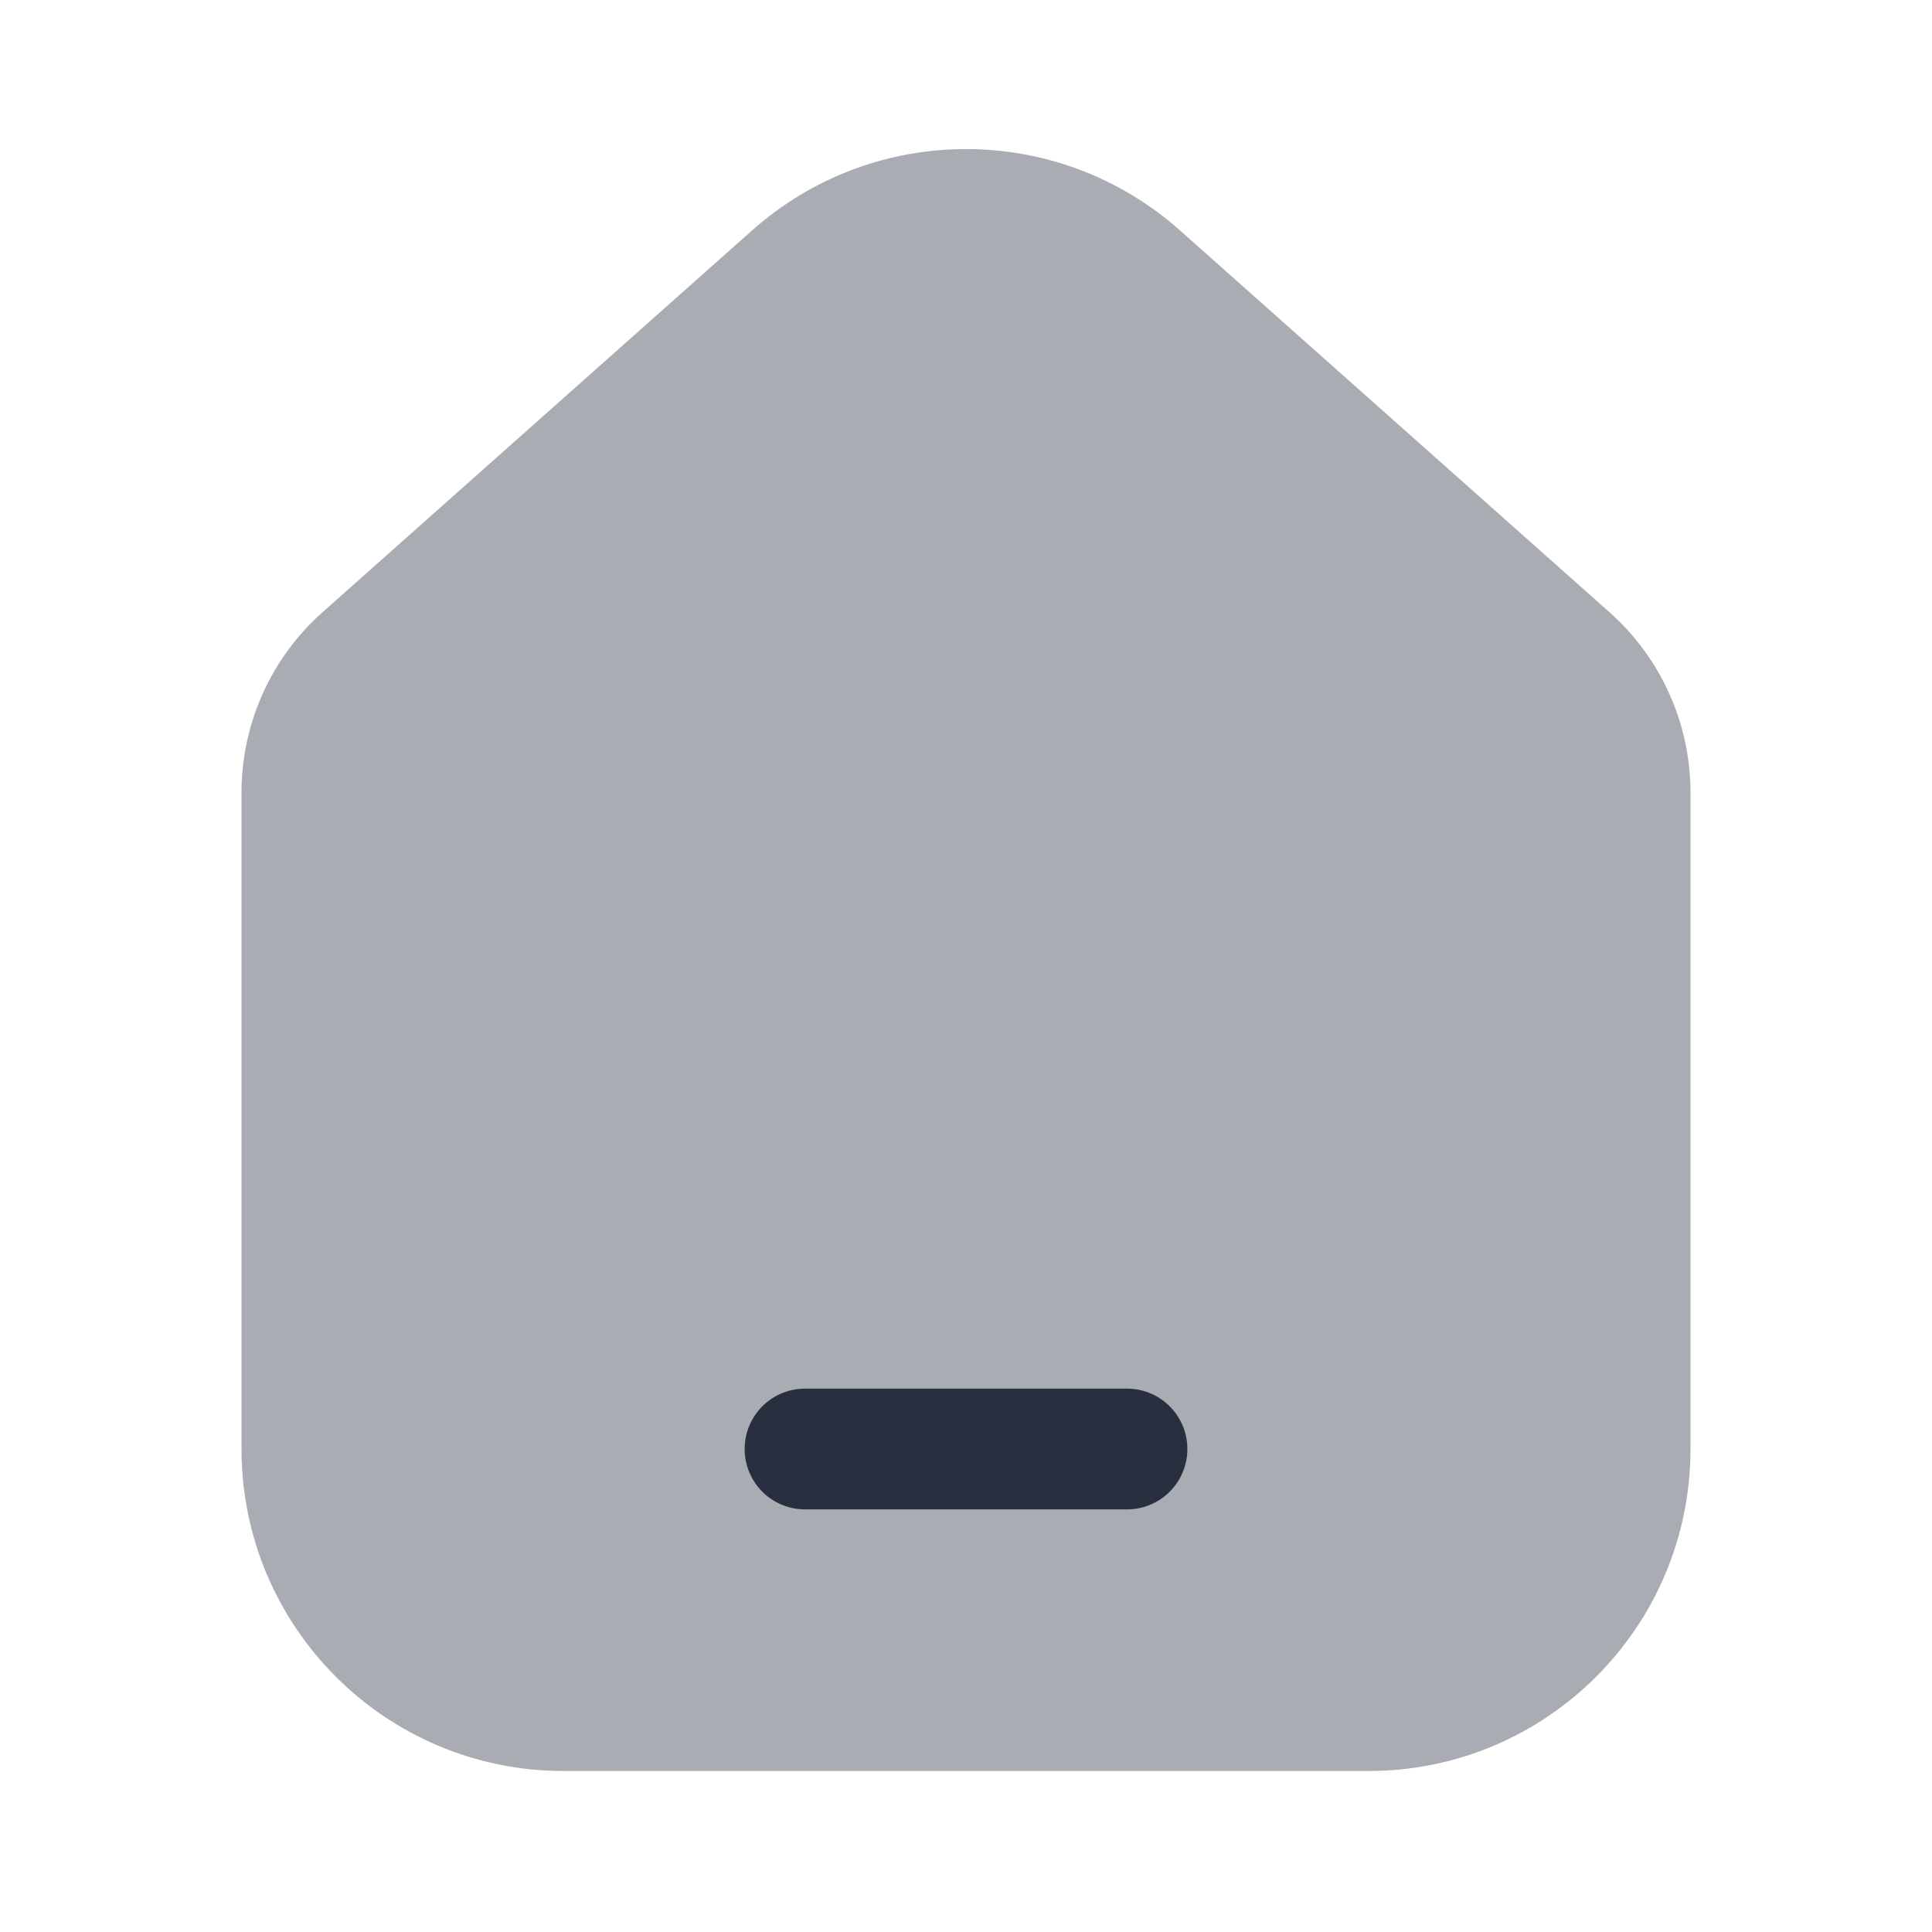
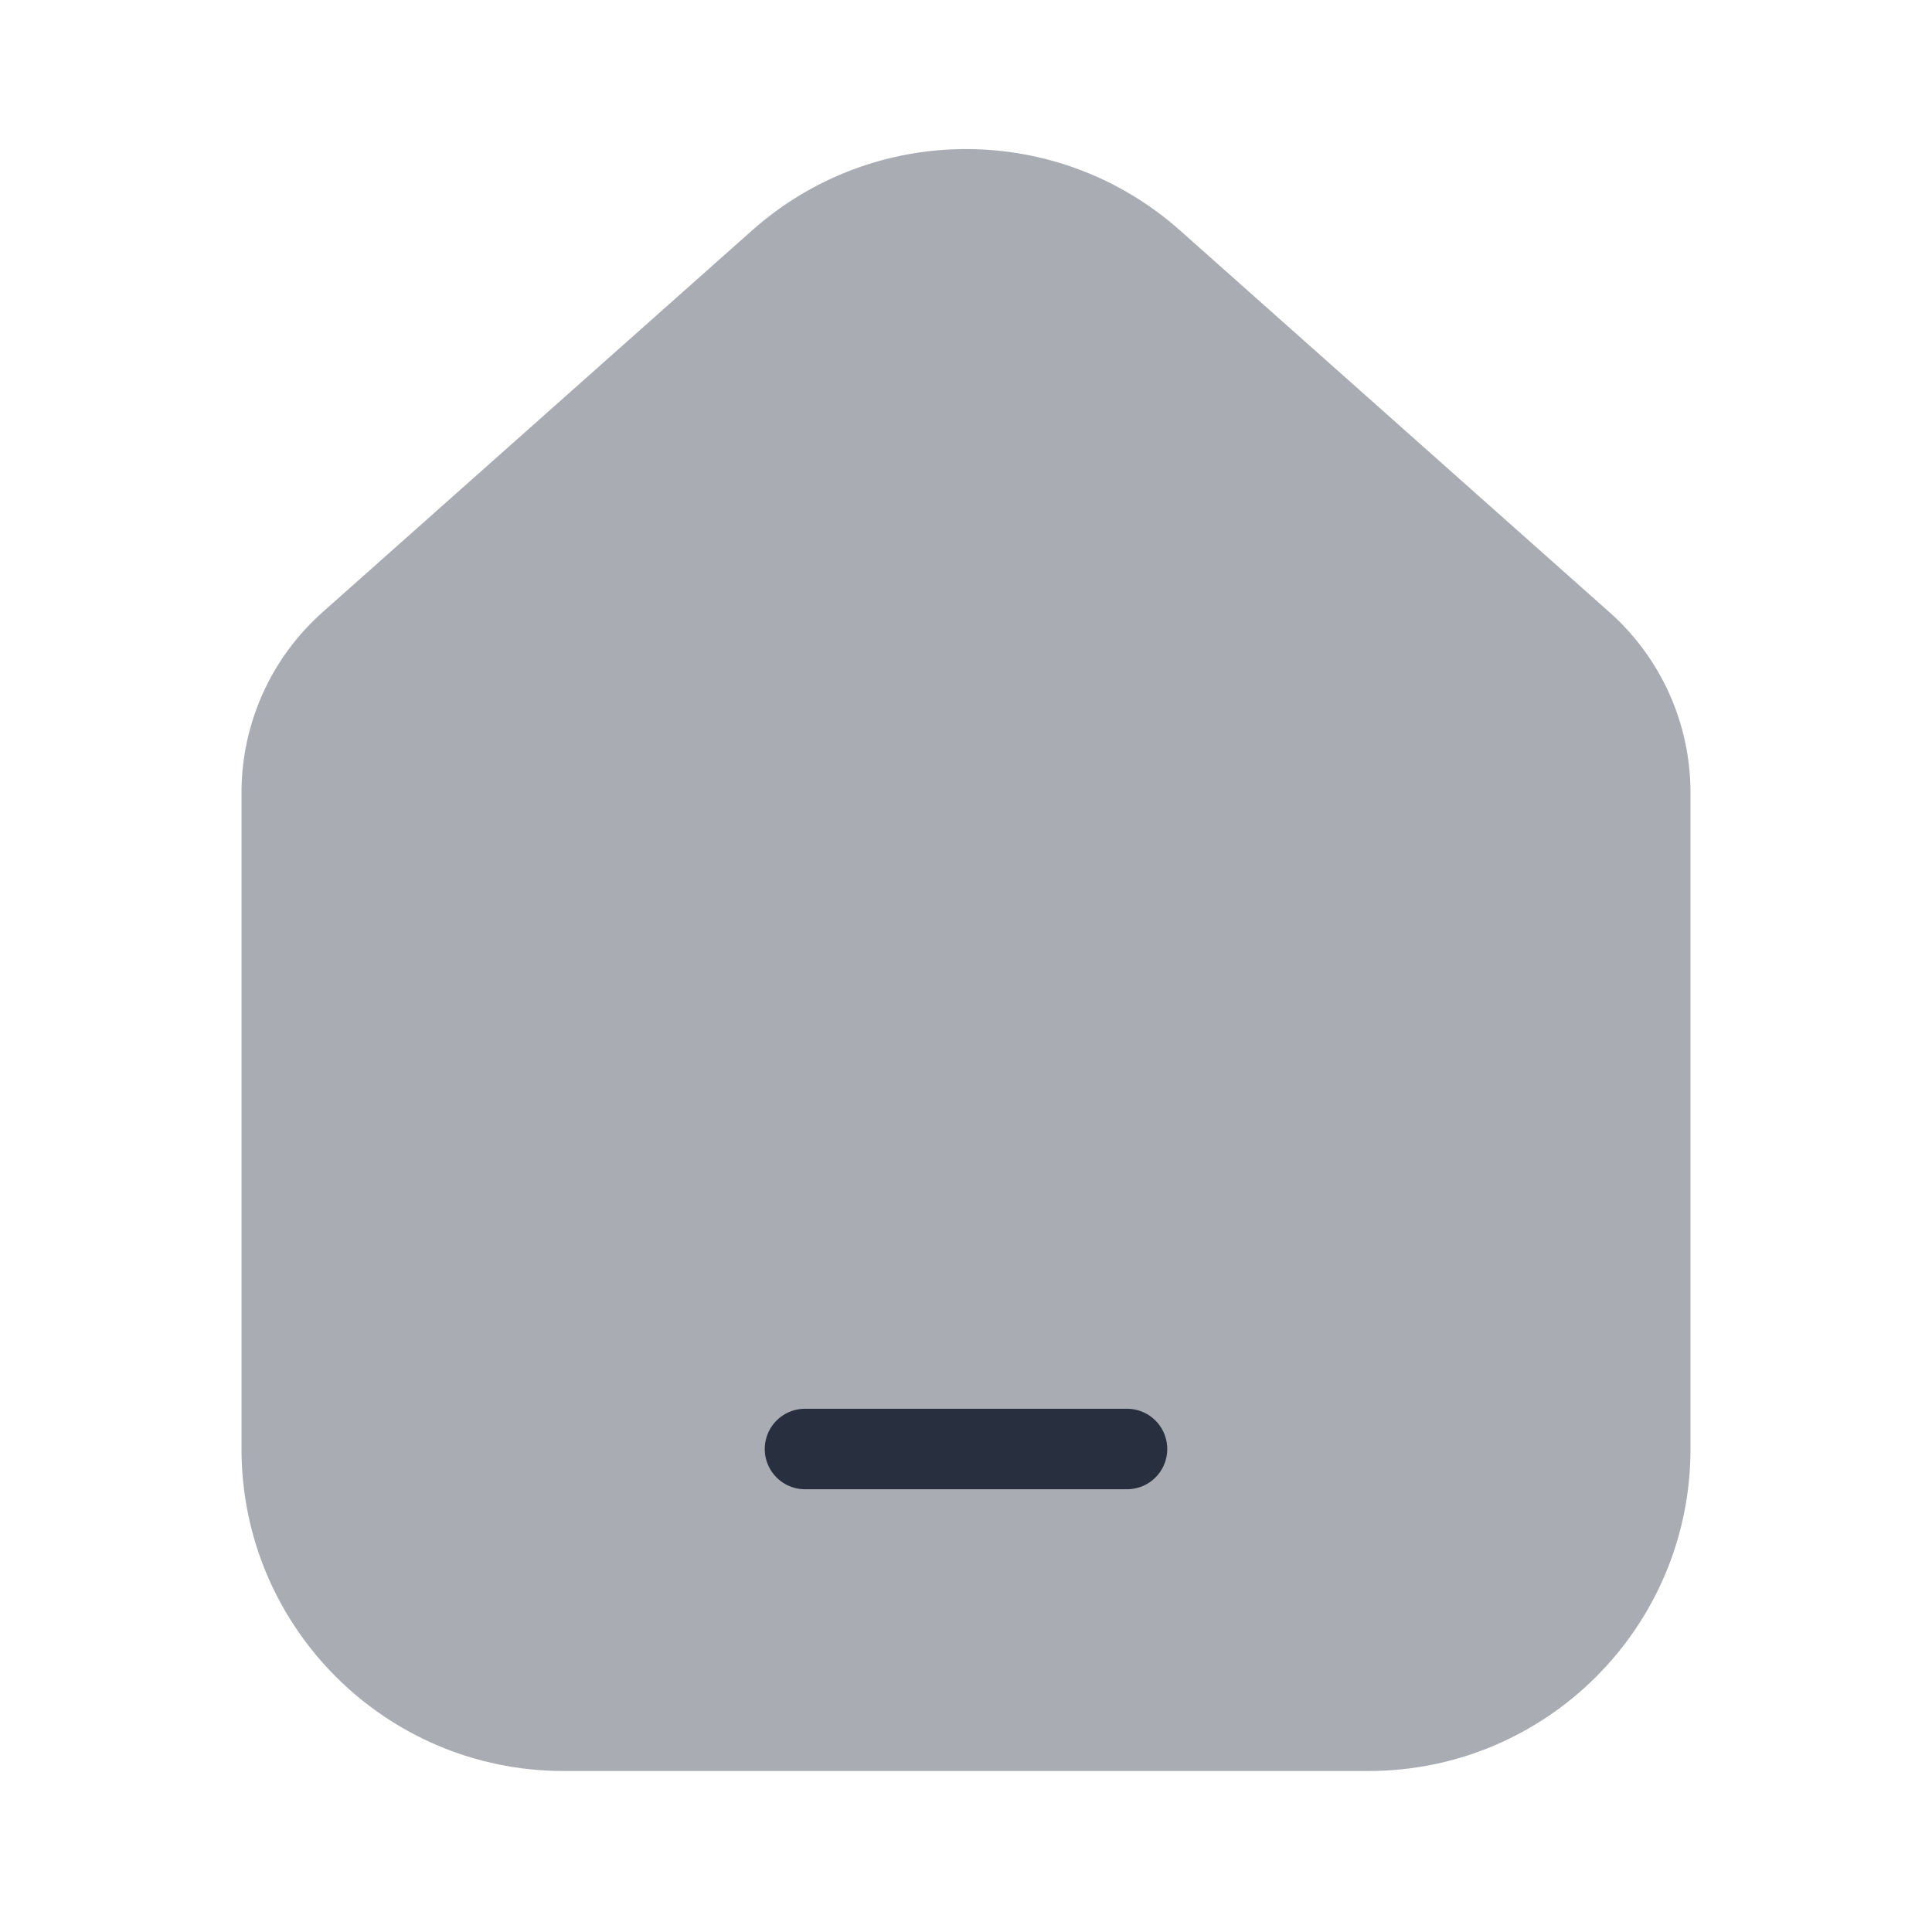
<svg xmlns="http://www.w3.org/2000/svg" width="24" height="24" viewBox="0 0 24 24" fill="none">
  <path opacity="0.4" d="M3 9.847C3 8.99 3.366 8.174 4.007 7.605L9.343 2.862C10.858 1.515 13.142 1.515 14.658 2.862L19.993 7.605C20.634 8.174 21 8.99 21 9.847V18C21 20.209 19.209 22 17 22H7C4.791 22 3 20.209 3 18V9.847Z" fill="#28303F" />
-   <path d="M10 18H14" stroke="#28303F" stroke-width="1.5" stroke-linecap="round" />
+   <path d="M10 18H14" stroke="#28303F" strokeWidth="1.5" stroke-linecap="round" />
</svg>
